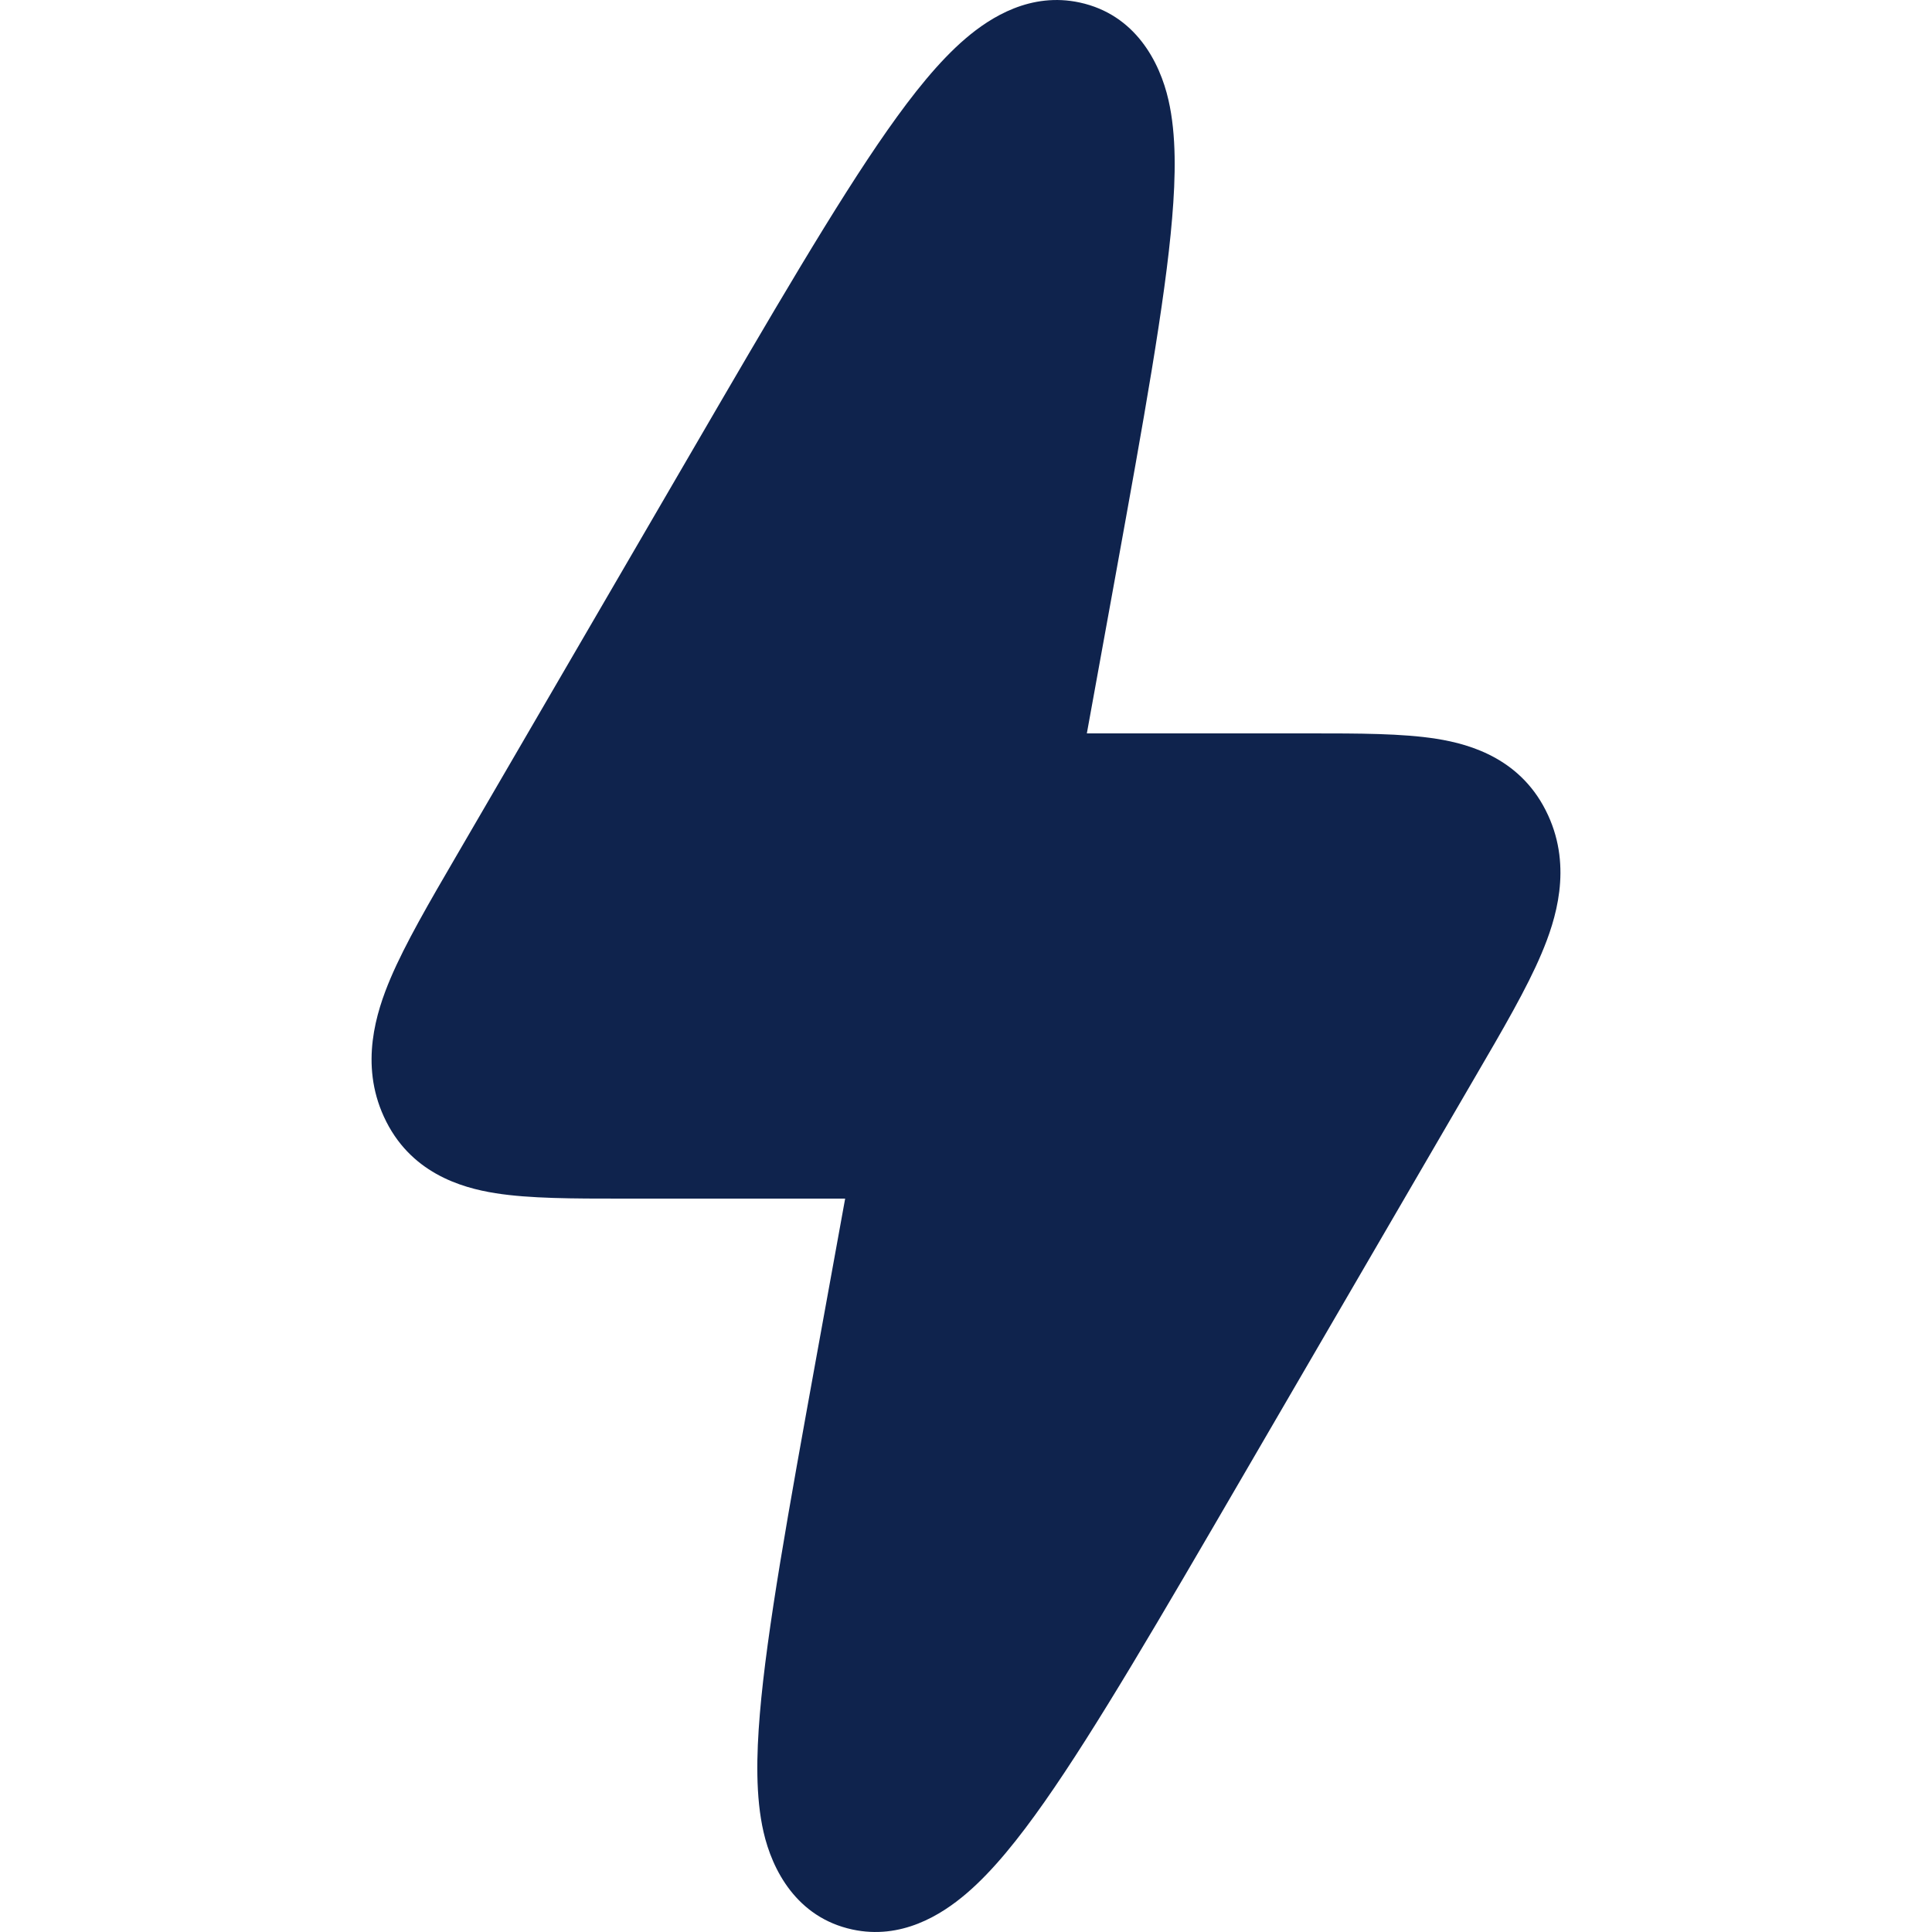
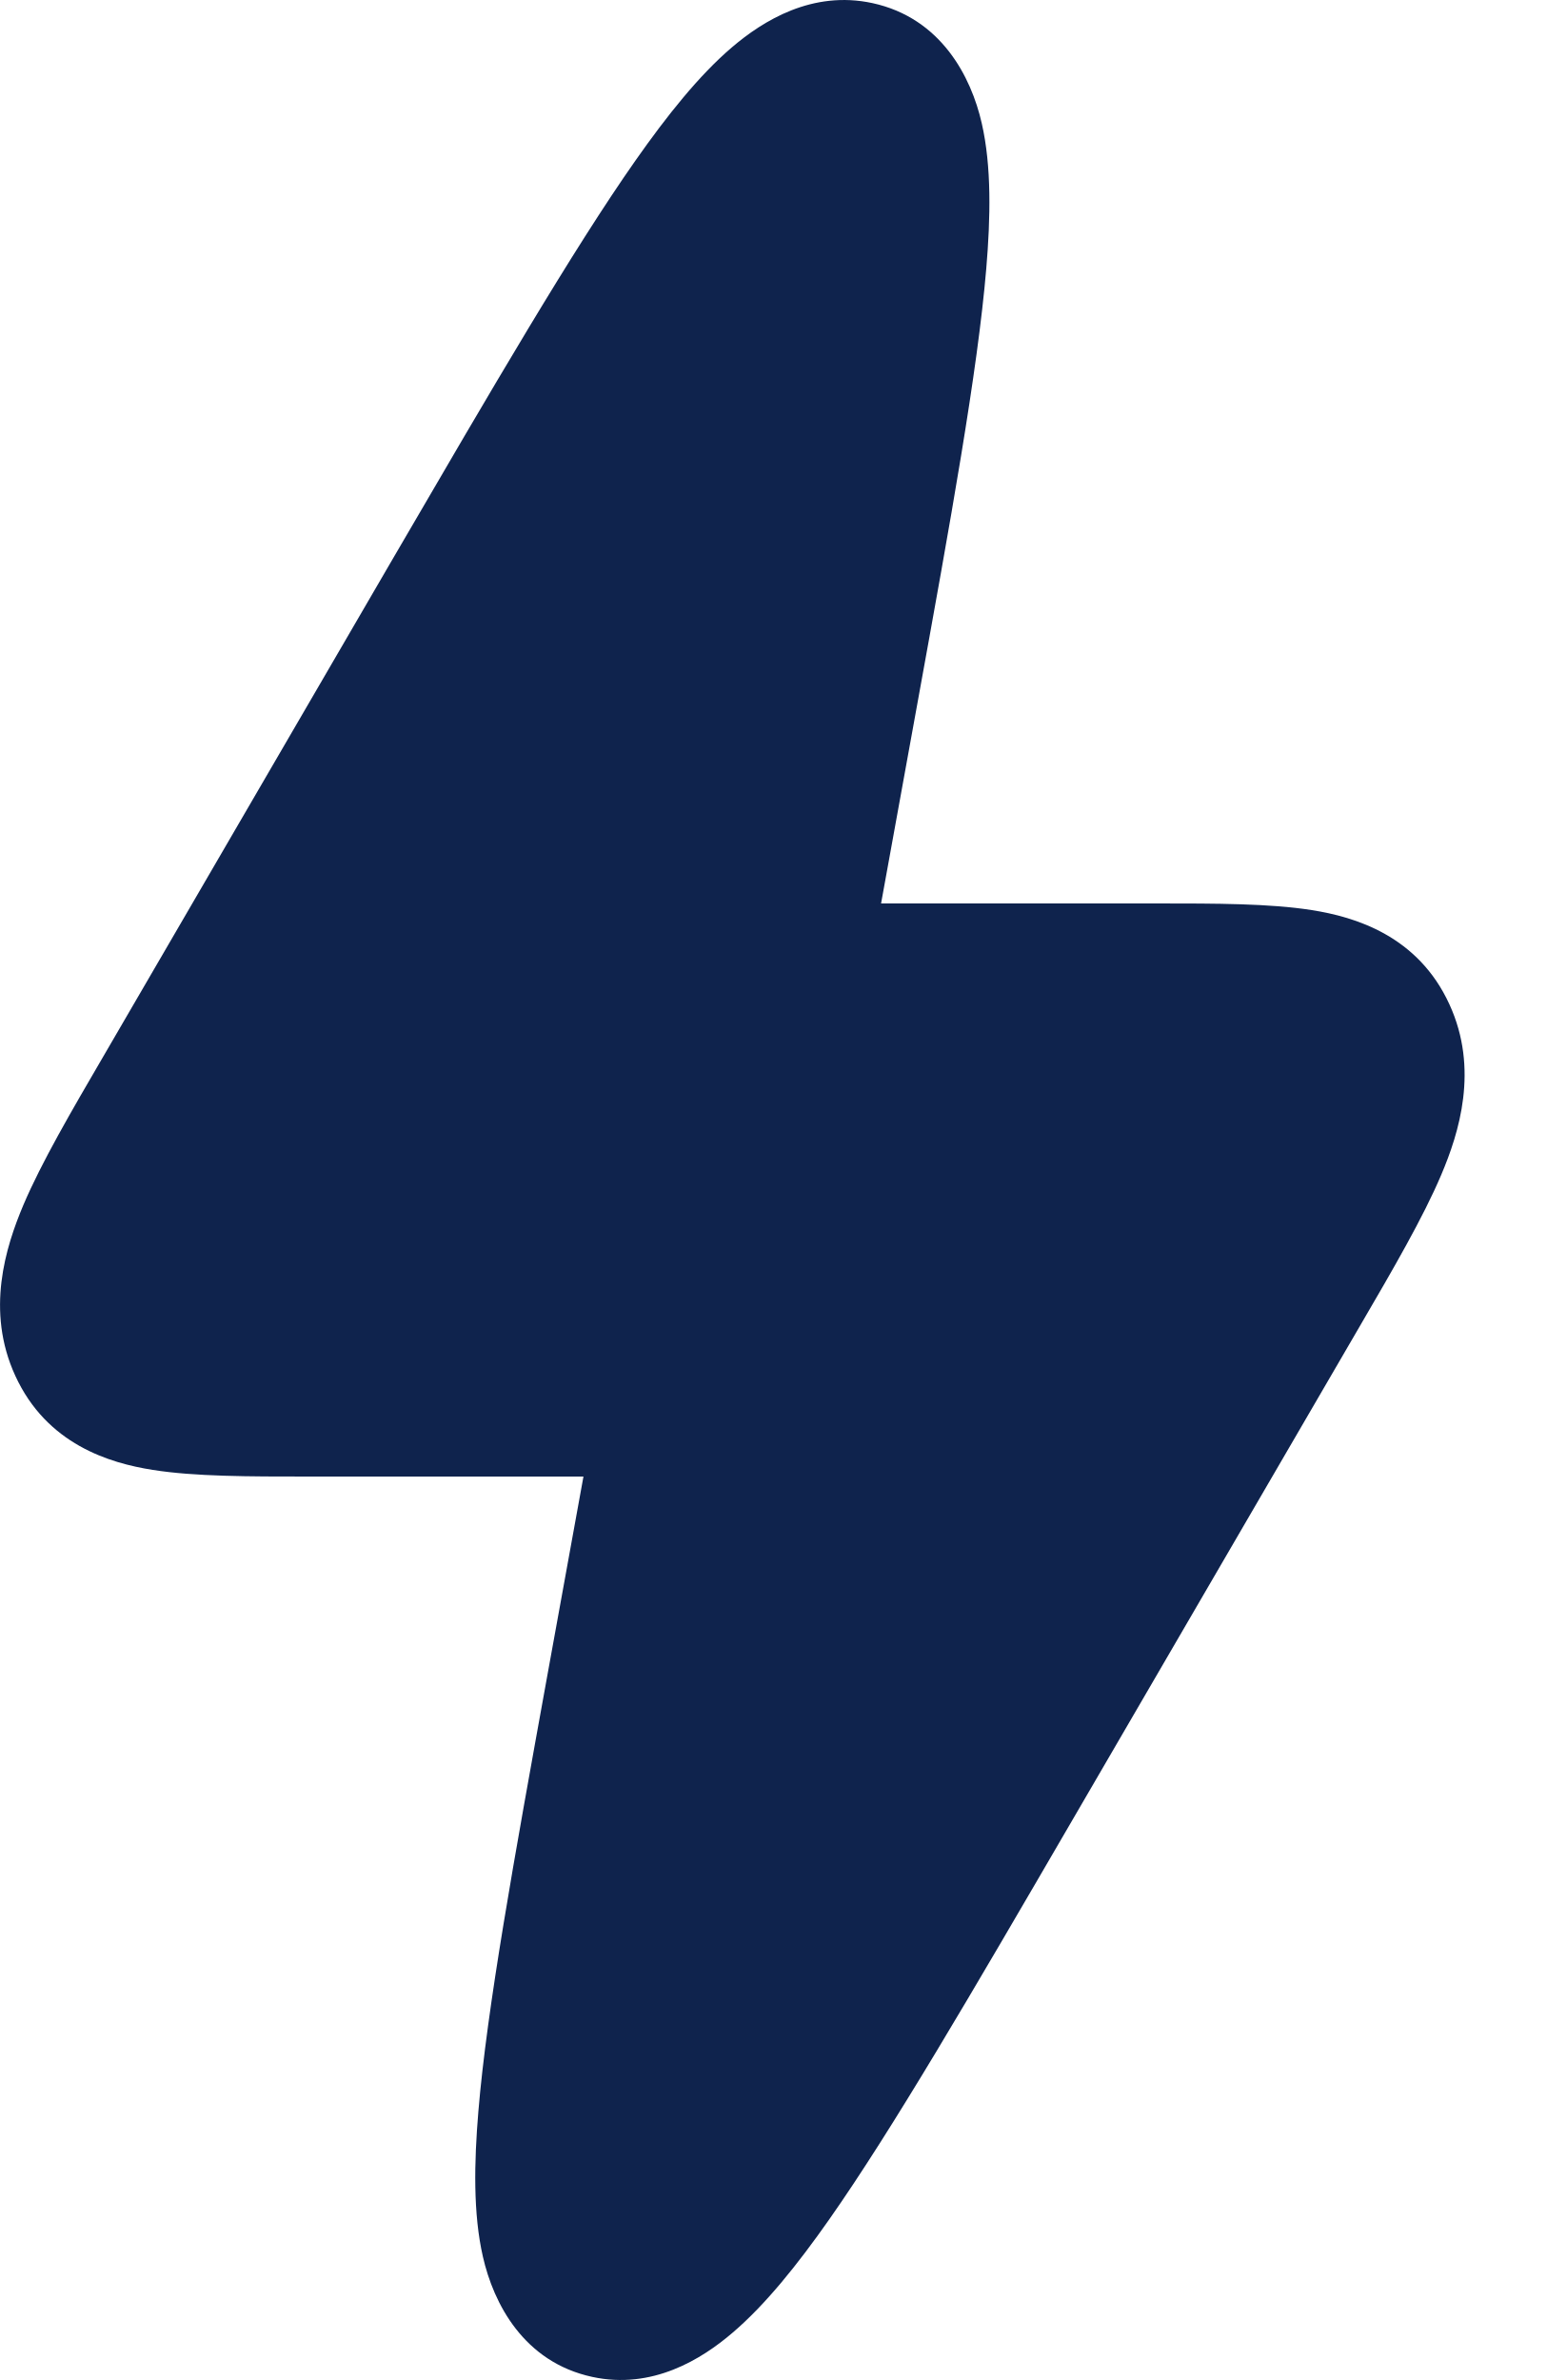
- <svg xmlns="http://www.w3.org/2000/svg" width="20" height="20" viewBox="0 0 20 20" fill="none">
-   <path fill-rule="evenodd" clip-rule="evenodd" d="M11.177 0.026C10.673 -0.083 10.259 0.173 9.995 0.399C9.72 0.634 9.452 0.97 9.186 1.349C8.655 2.106 7.991 3.247 7.146 4.699L4.725 8.859C4.445 9.339 4.195 9.769 4.043 10.127C3.893 10.48 3.724 11.015 3.974 11.56C4.238 12.137 4.767 12.295 5.13 12.352C5.482 12.408 5.939 12.408 6.432 12.408L8.749 12.408L8.447 14.071C8.164 15.634 7.938 16.877 7.866 17.742C7.83 18.171 7.821 18.602 7.904 18.964C7.993 19.355 8.246 19.849 8.823 19.974C9.327 20.083 9.741 19.827 10.005 19.601C10.28 19.366 10.548 19.03 10.814 18.651C11.345 17.894 12.009 16.753 12.854 15.301L15.275 11.141C15.555 10.661 15.806 10.231 15.957 9.873C16.107 9.52 16.276 8.984 16.026 8.44C15.762 7.863 15.233 7.705 14.87 7.648C14.518 7.592 14.061 7.592 13.568 7.592L11.251 7.592L11.553 5.929C11.836 4.365 12.062 3.123 12.134 2.257C12.17 1.829 12.179 1.398 12.096 1.036C12.007 0.645 11.755 0.151 11.177 0.026Z" fill="#0f234d" />
+ <svg xmlns="http://www.w3.org/2000/svg" width="13" height="20" viewBox="0 0 13 20" fill="none">
+   <path fill-rule="evenodd" clip-rule="evenodd" d="M7.331 0.026C6.827 -0.083 6.413 0.173 6.149 0.399C5.874 0.634 5.606 0.97 5.34 1.349C4.809 2.106 4.145 3.247 3.299 4.699L0.879 8.859C0.599 9.339 0.348 9.769 0.196 10.127C0.047 10.48 -0.122 11.015 0.128 11.56C0.392 12.137 0.92 12.295 1.283 12.352C1.635 12.408 2.093 12.408 2.586 12.408L4.903 12.408L4.601 14.071C4.318 15.634 4.092 16.877 4.02 17.742C3.984 18.171 3.975 18.602 4.058 18.964C4.147 19.355 4.399 19.849 4.977 19.974C5.48 20.083 5.895 19.827 6.158 19.601C6.433 19.366 6.702 19.03 6.968 18.651C7.499 17.894 8.163 16.753 9.008 15.301L11.429 11.141C11.709 10.661 11.959 10.231 12.111 9.873C12.261 9.52 12.43 8.984 12.18 8.44C11.916 7.863 11.387 7.705 11.024 7.648C10.672 7.592 10.215 7.592 9.722 7.592L7.404 7.592L7.706 5.929C7.99 4.365 8.215 3.123 8.288 2.257C8.324 1.829 8.333 1.398 8.25 1.036C8.161 0.645 7.908 0.151 7.331 0.026Z" fill="#0F234D" />
</svg>
